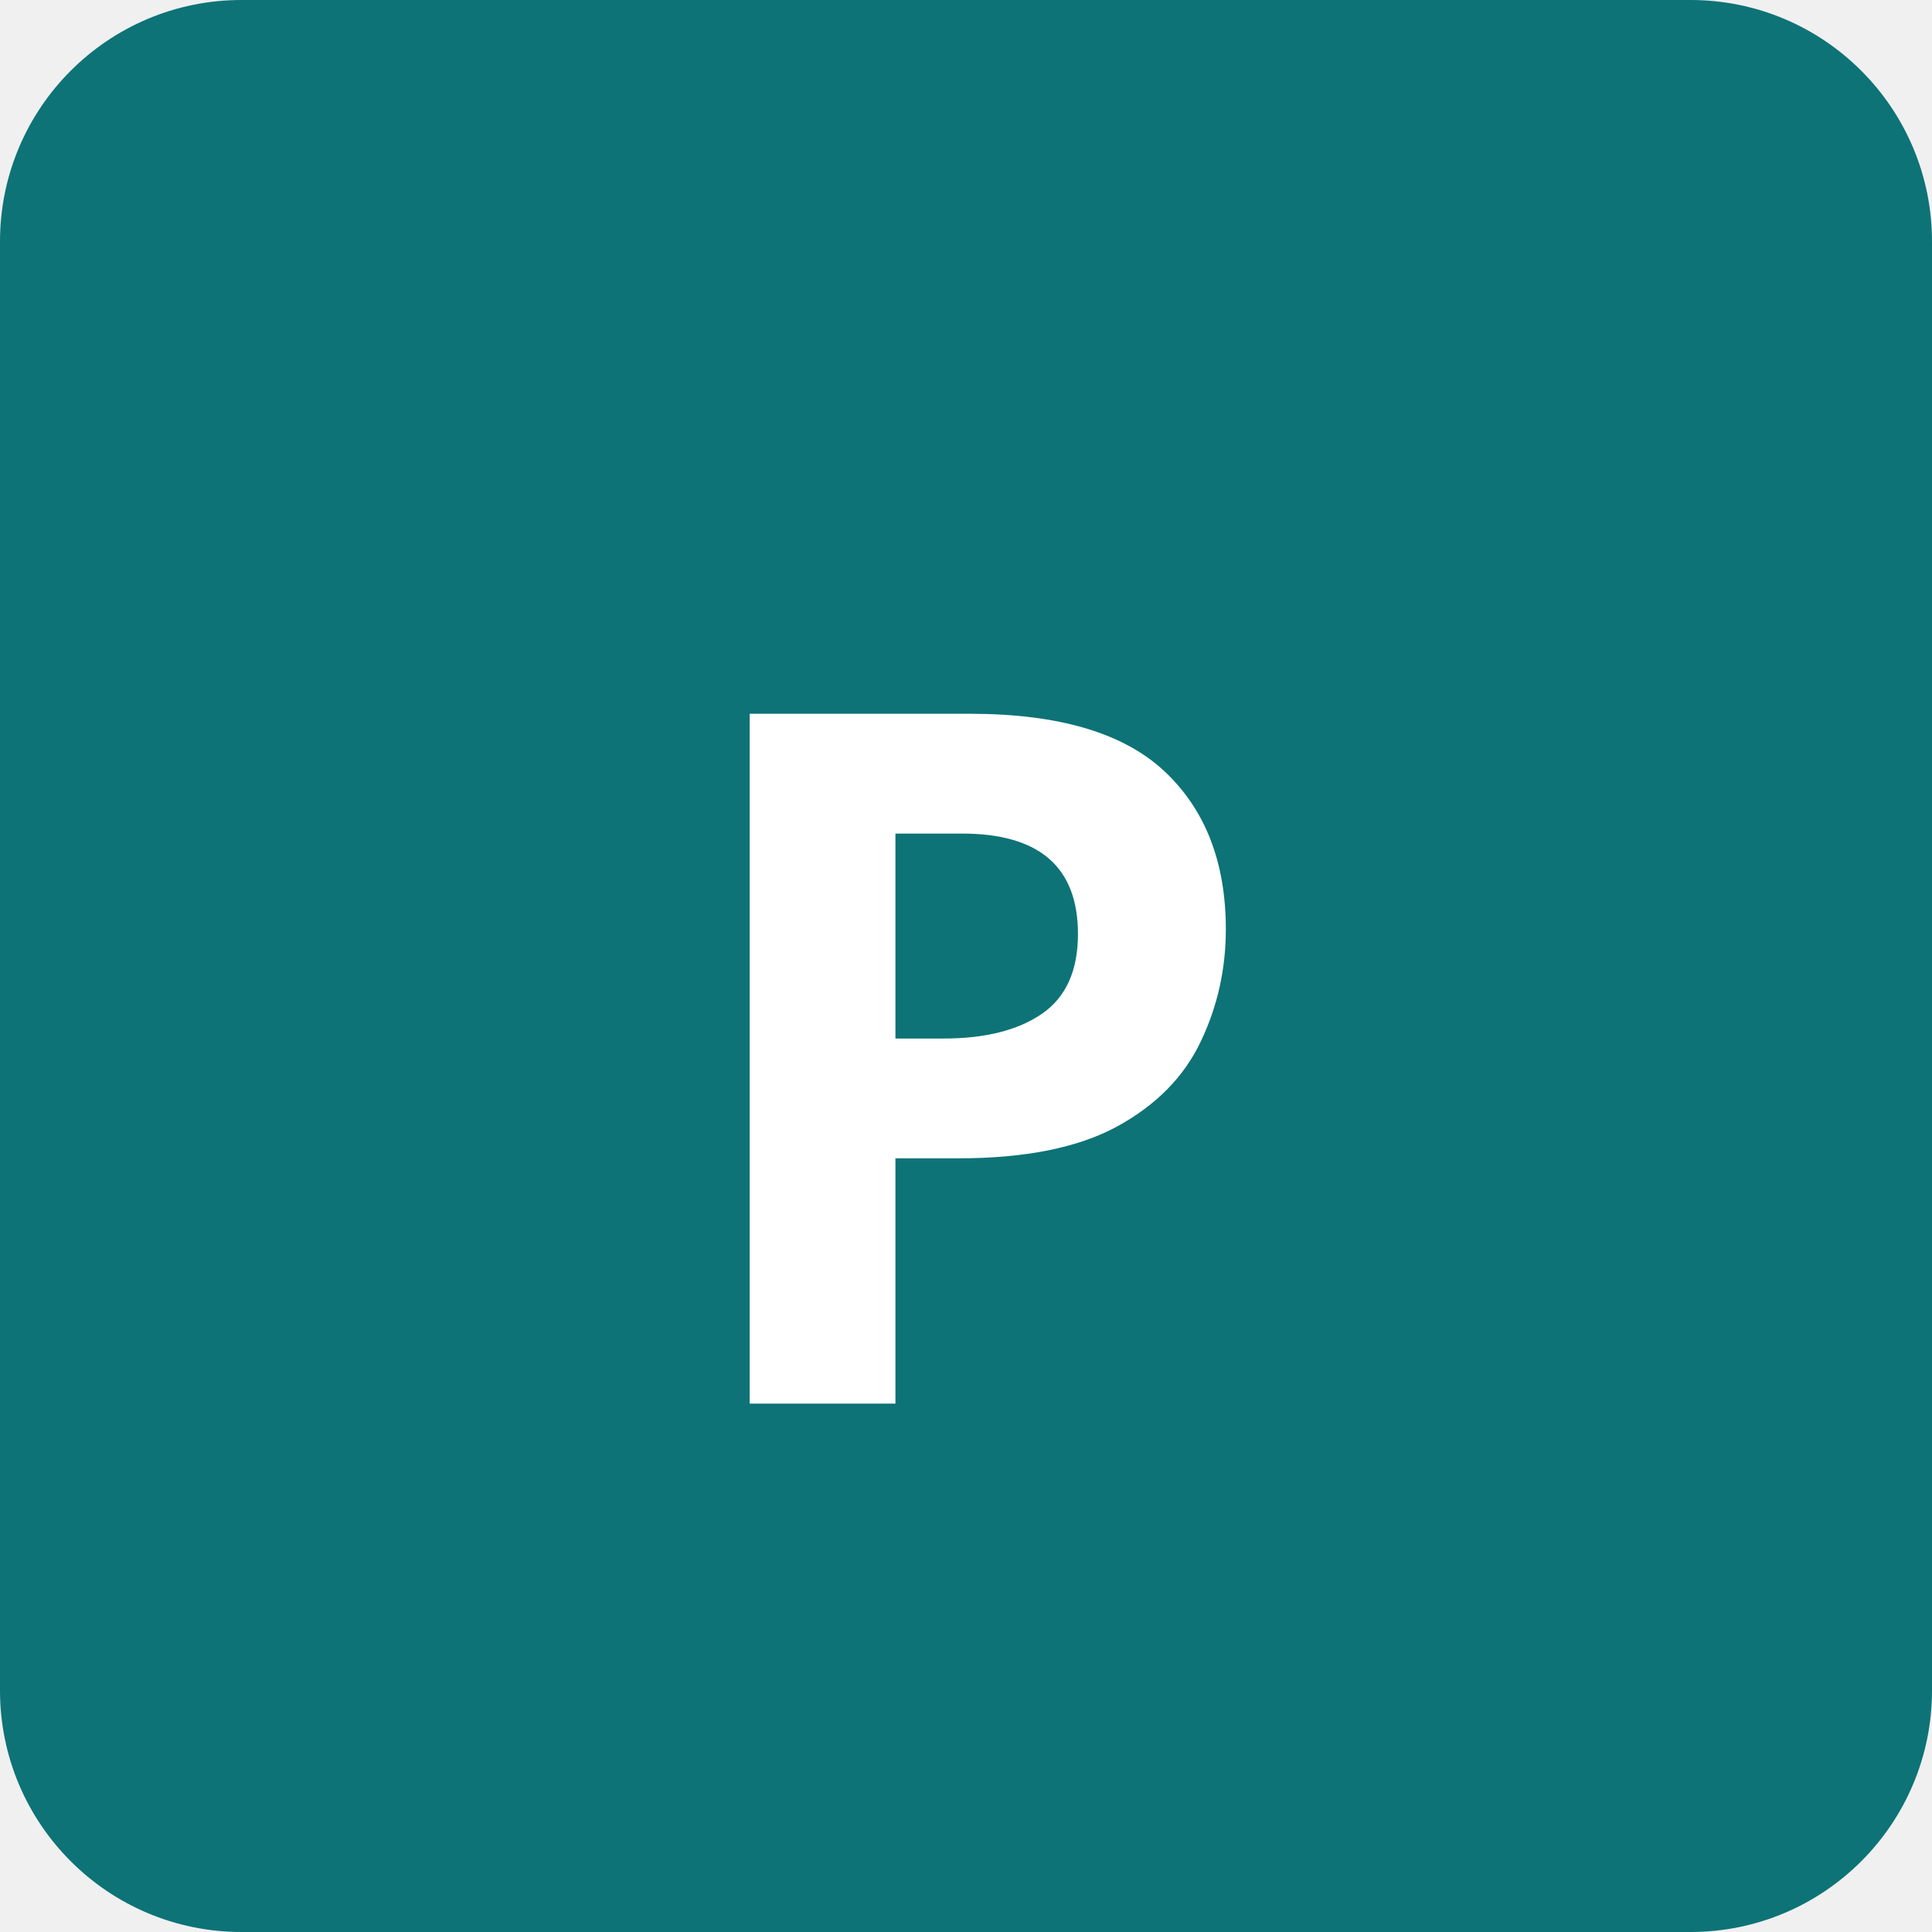
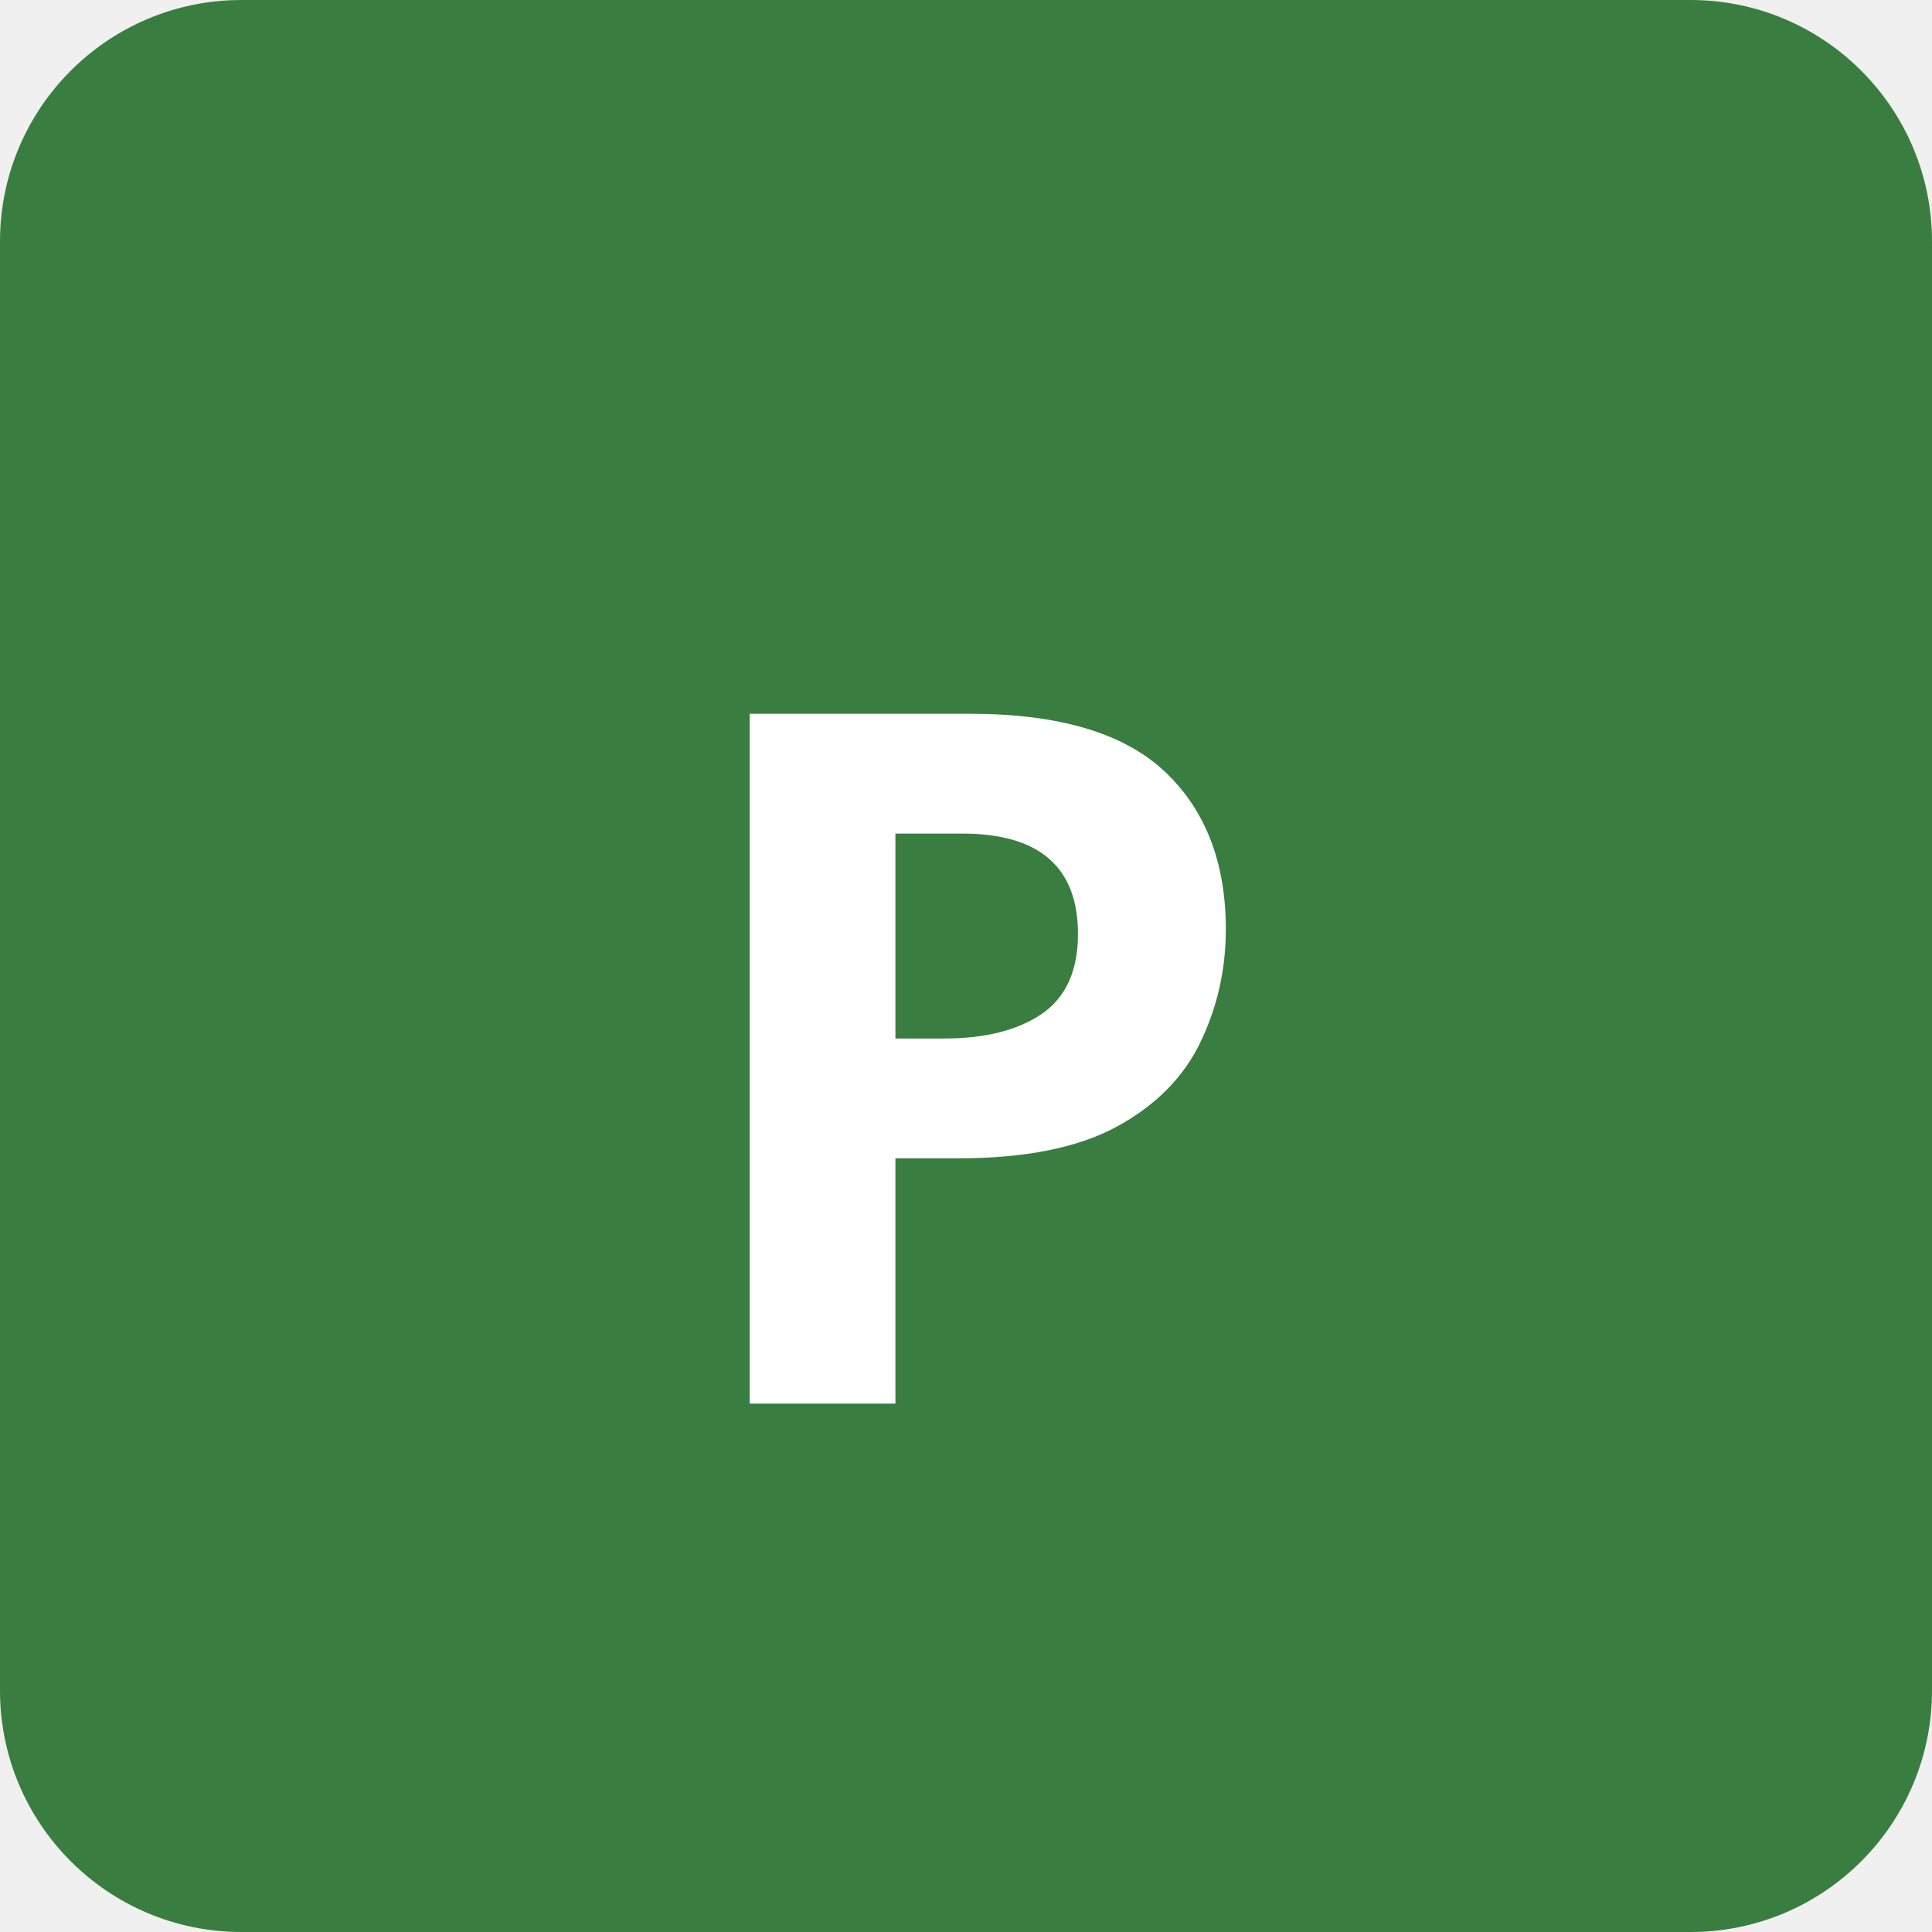
<svg xmlns="http://www.w3.org/2000/svg" fill="none" viewBox="0 0 128 128">
-   <rect width="128" height="128" rx="16" fill="#0D7377" />
+   <rect width="128" height="128" rx="16" fill="#3A7D40" />
  <text x="50%" y="55%" dominant-baseline="middle" text-anchor="middle" font-family="system-ui,sans-serif" font-size="64" font-weight="700" fill="white">P</text>
</svg>
